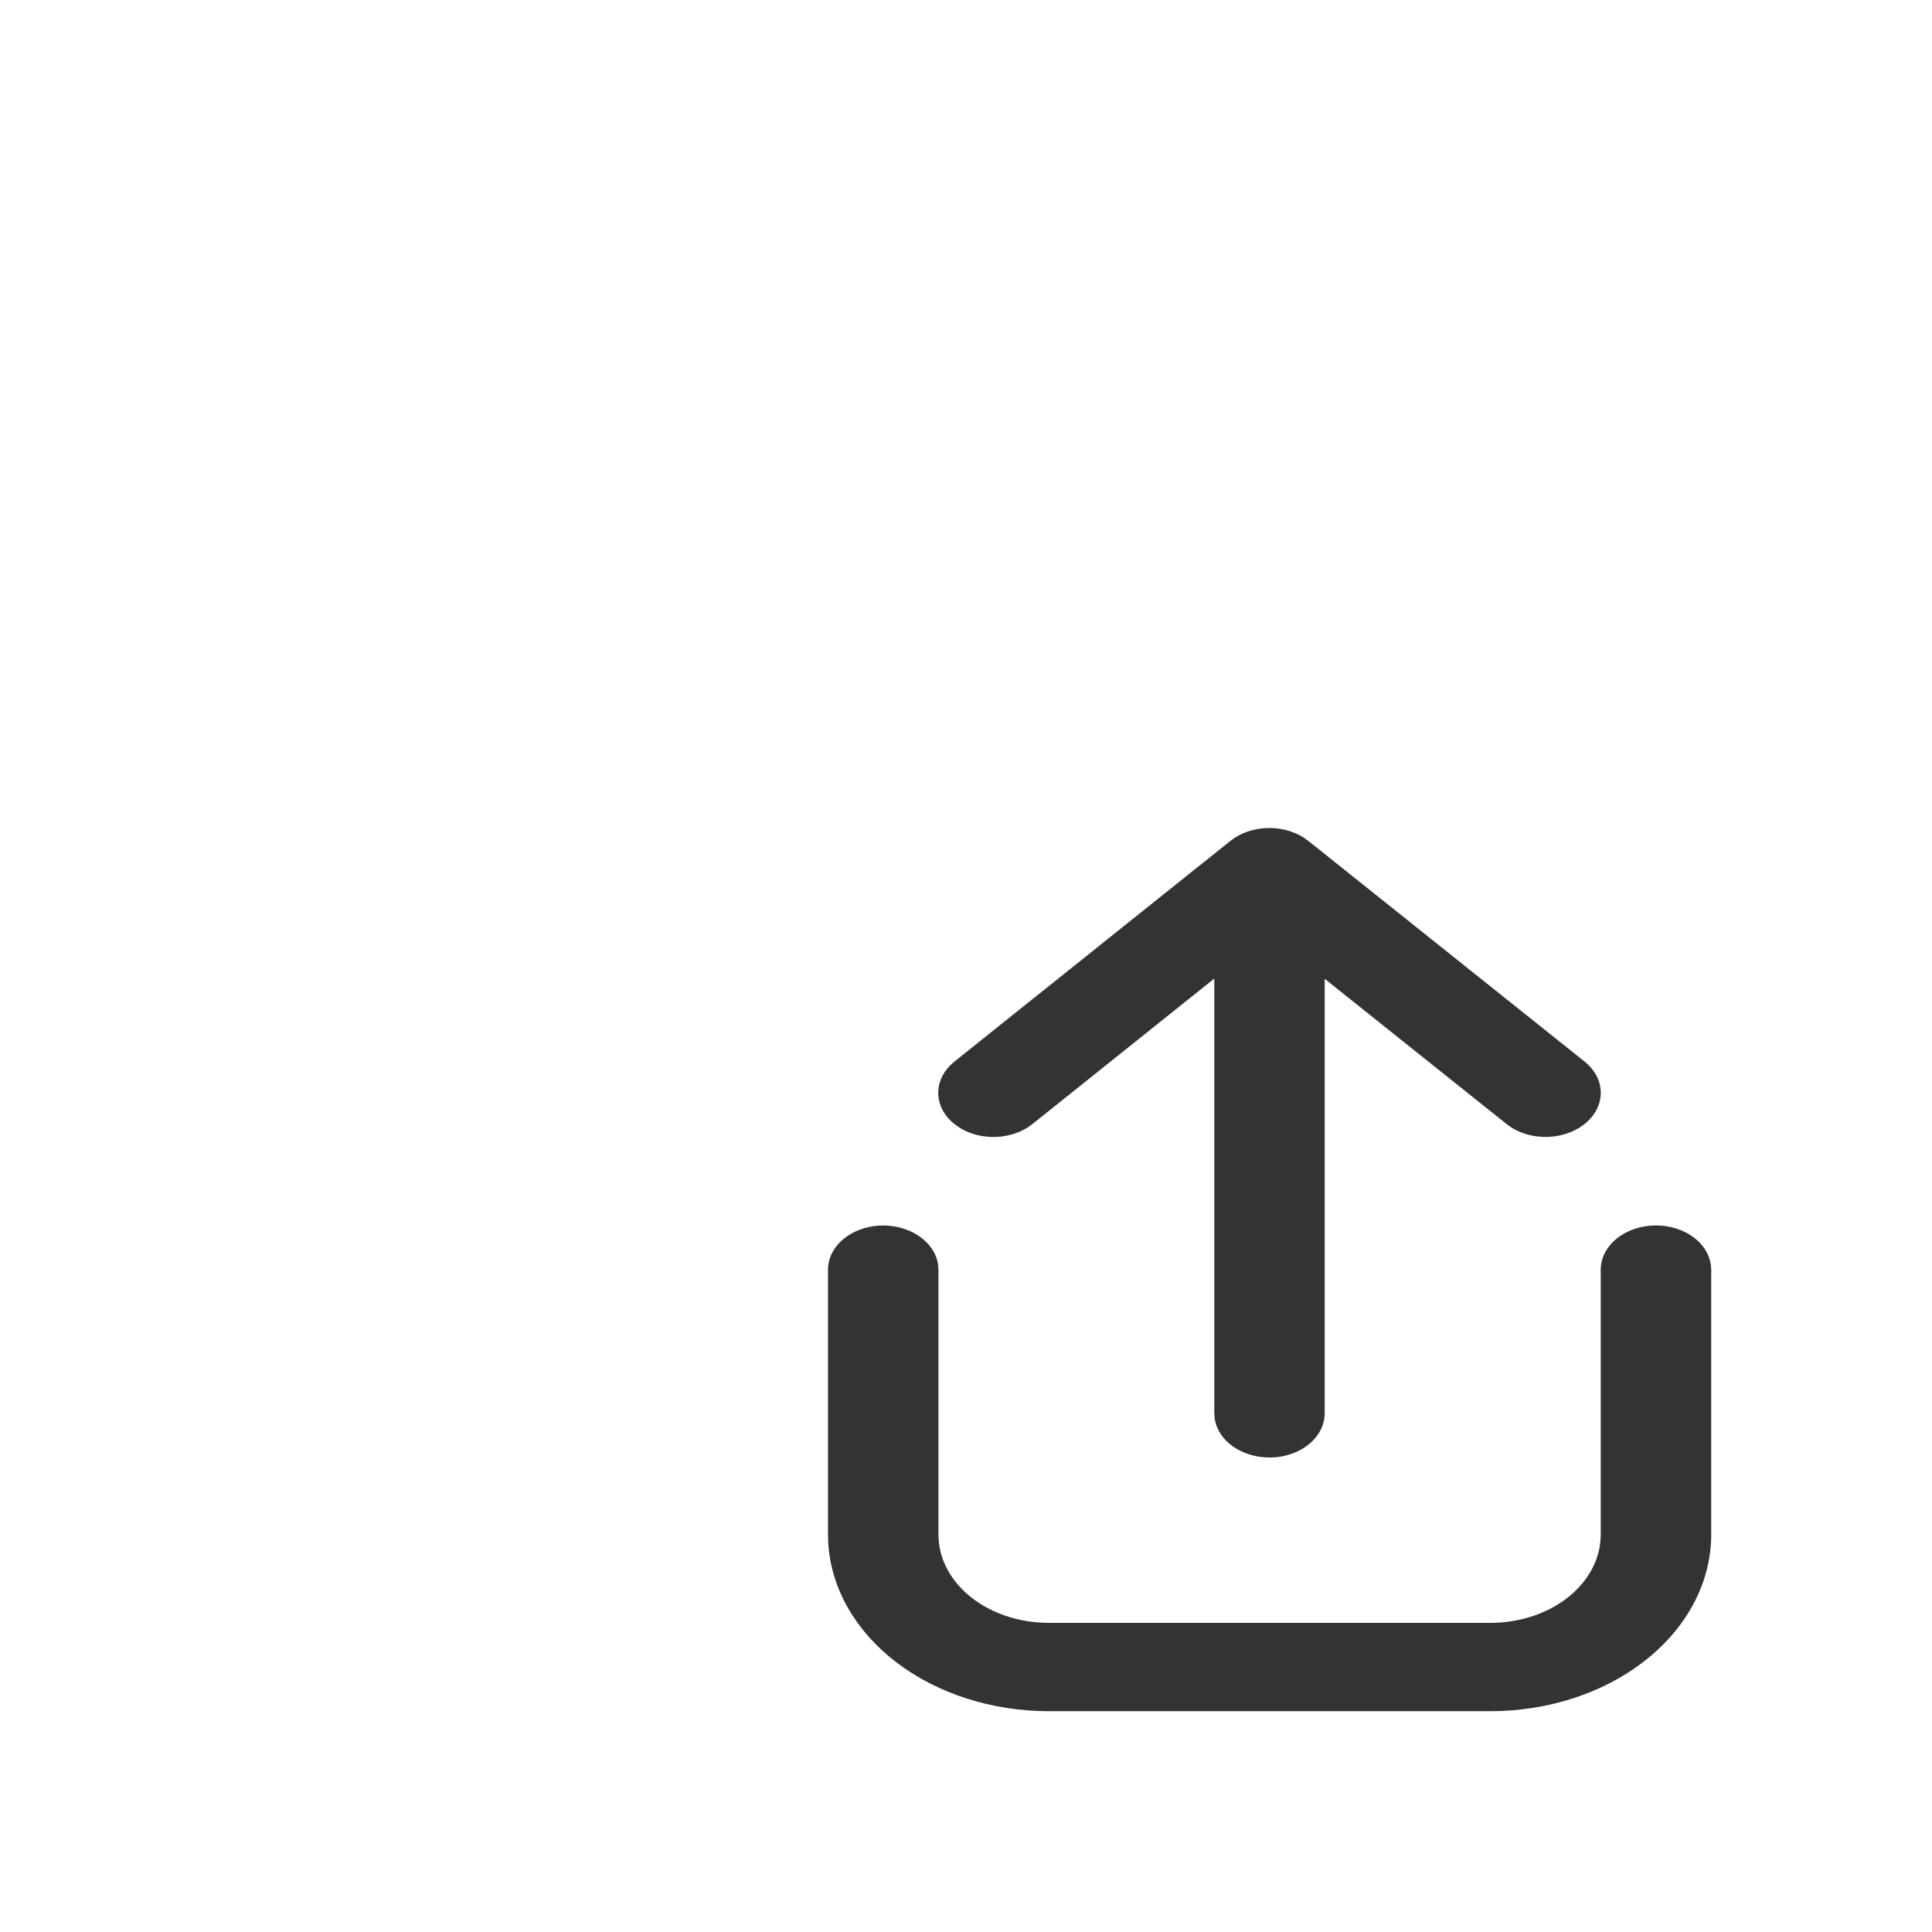
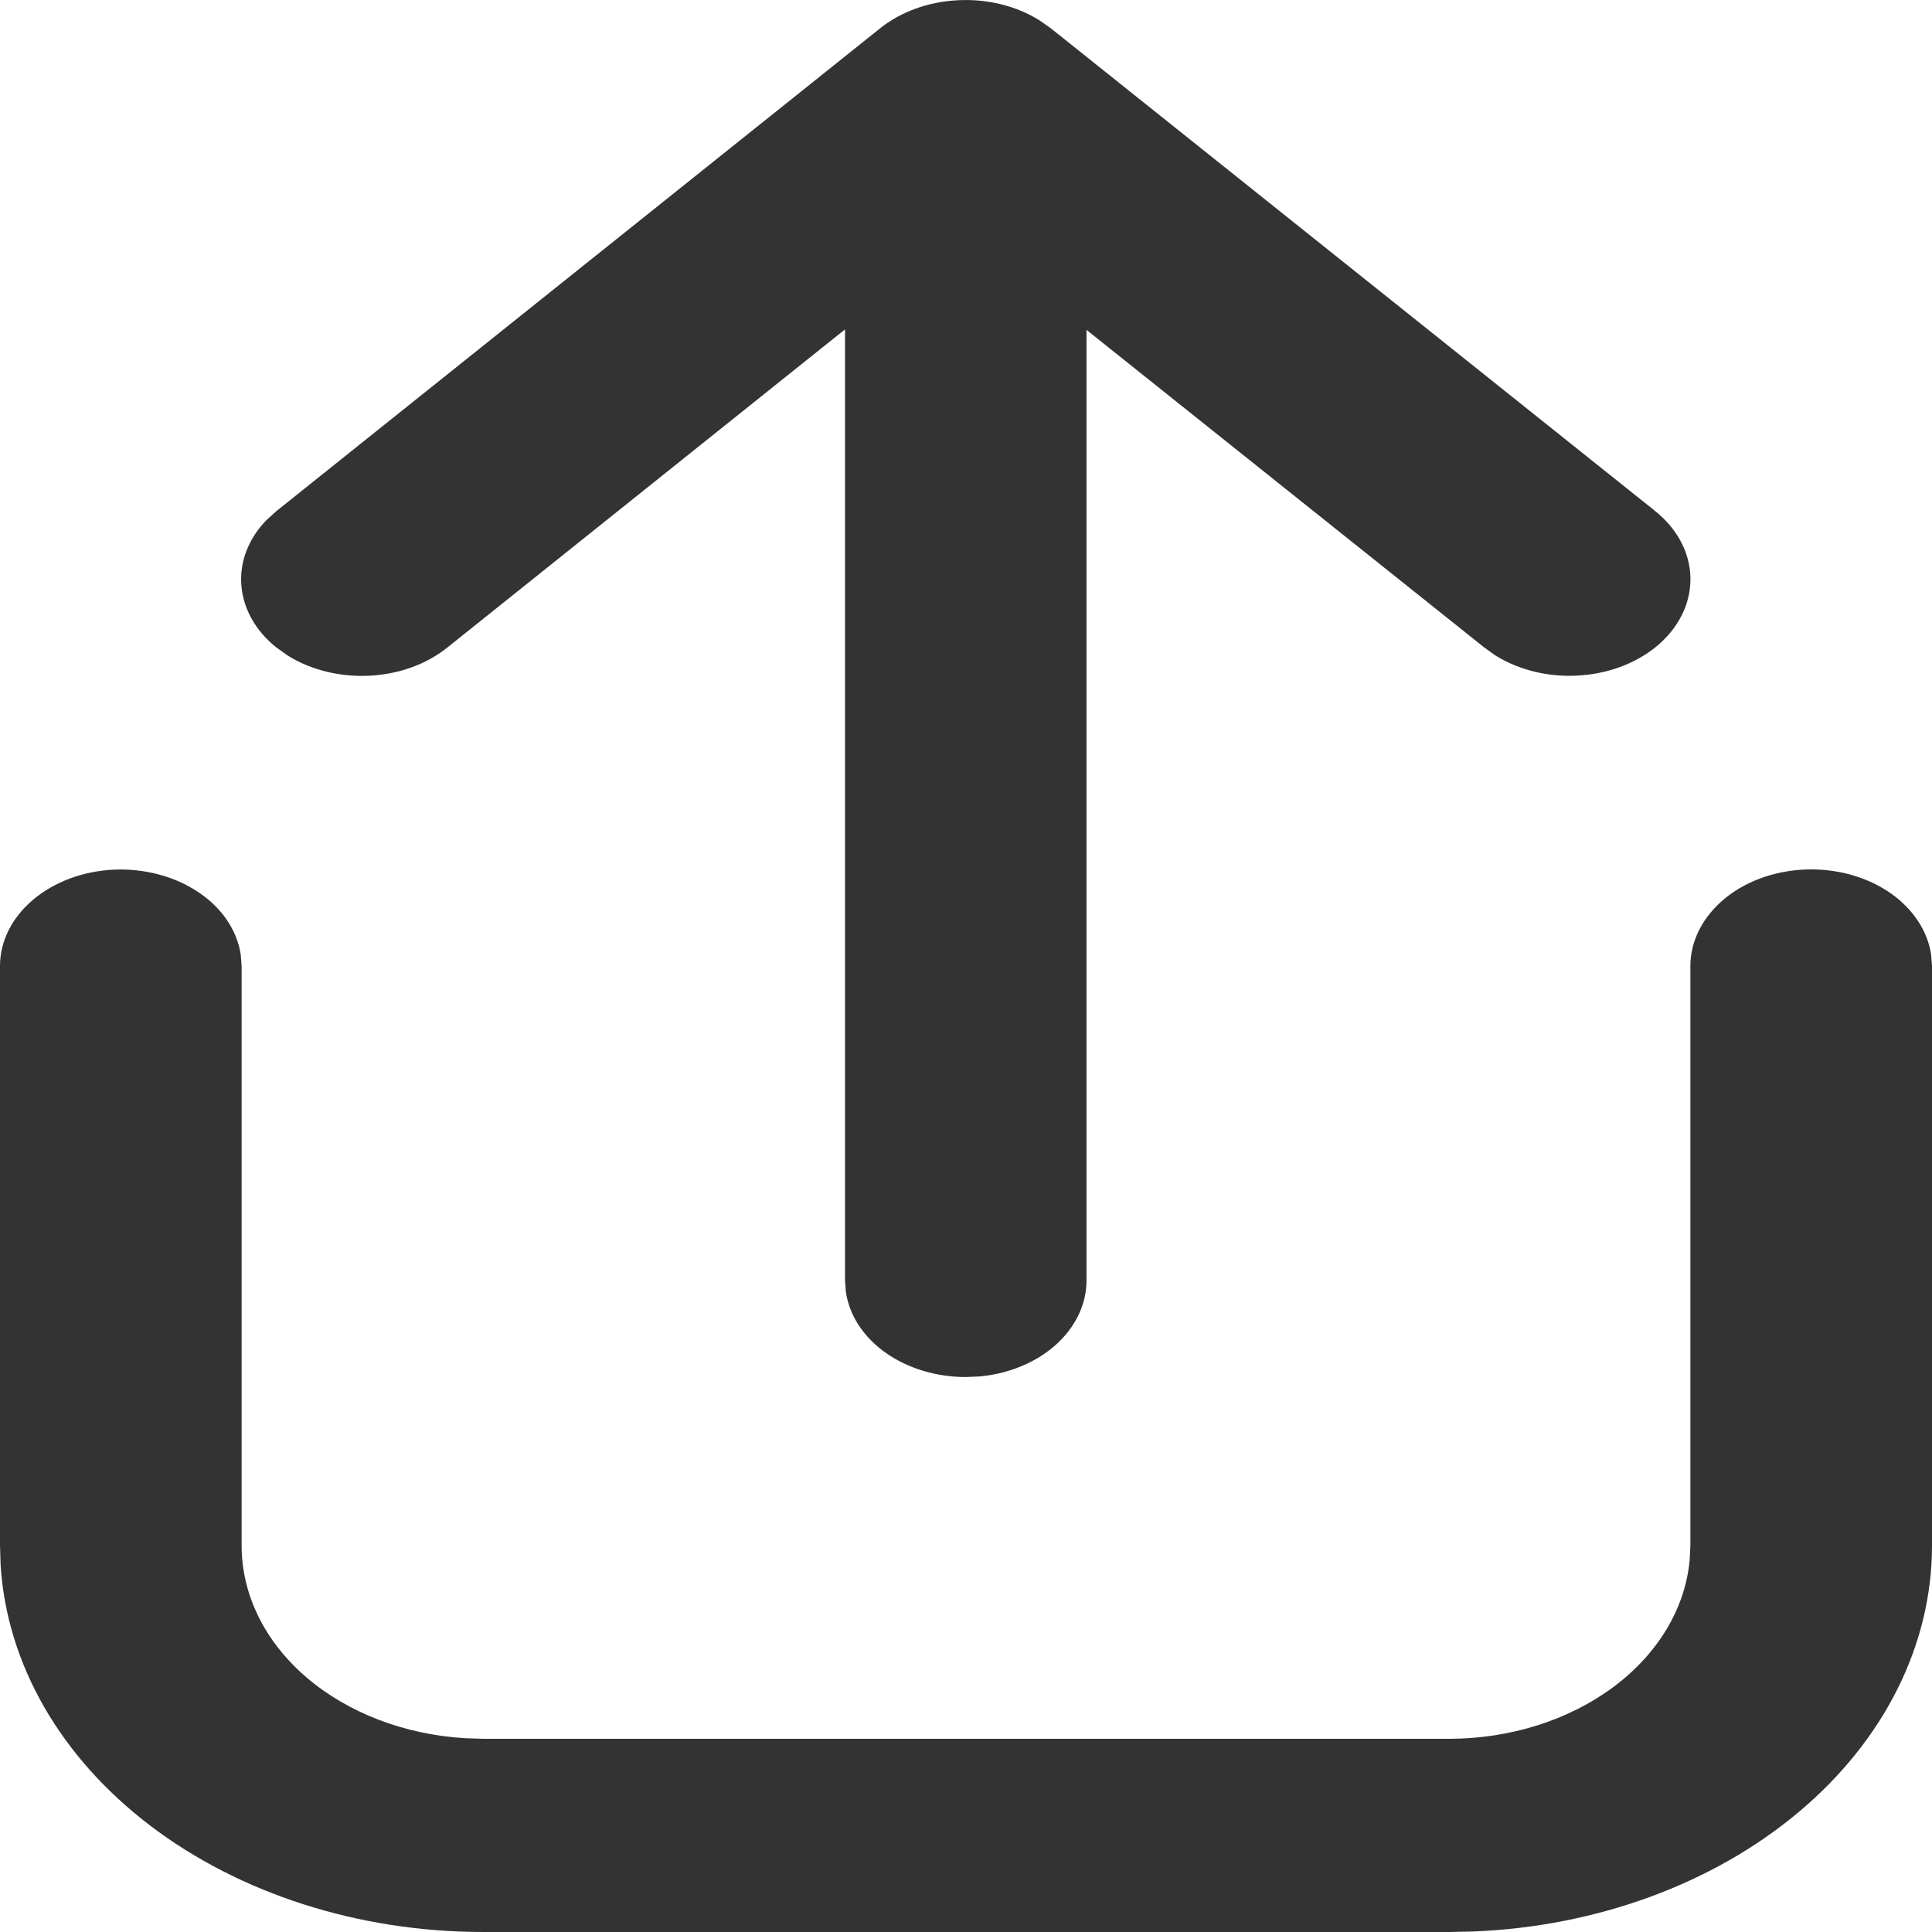
- <svg xmlns="http://www.w3.org/2000/svg" width="30" height="30" viewBox="-15 -15 35 35" fill="none">
+ <svg xmlns="http://www.w3.org/2000/svg" width="16" height="16" viewBox="0 0 16 16" fill="none">
  <path d="M15 7.2C15.245 7.2 15.481 7.272 15.664 7.402C15.847 7.533 15.964 7.712 15.993 7.907L16 8V12.8C16 13.621 15.605 14.411 14.898 15.005C14.191 15.6 13.224 15.955 12.199 15.996L11.999 16H4.001C2.974 16 1.987 15.684 1.244 15.119C0.5 14.553 0.056 13.78 0.005 12.96L0 12.8V8C0 7.796 0.098 7.6 0.273 7.452C0.448 7.304 0.687 7.214 0.942 7.202C1.196 7.191 1.447 7.257 1.642 7.388C1.838 7.518 1.963 7.704 1.994 7.907L2.001 8V12.8C2.001 13.204 2.191 13.592 2.534 13.888C2.878 14.184 3.348 14.365 3.851 14.395L4.001 14.4H11.999C12.504 14.4 12.989 14.247 13.359 13.973C13.729 13.698 13.956 13.322 13.993 12.92L13.999 12.8V8C13.999 7.788 14.105 7.585 14.293 7.434C14.48 7.284 14.735 7.2 15 7.2ZM2.29 4.232L7.288 0.235C7.46 0.097 7.689 0.014 7.932 0.002C8.175 -0.011 8.416 0.048 8.608 0.168L8.702 0.234L13.706 4.231C13.886 4.375 13.991 4.568 13.999 4.772C14.007 4.975 13.918 5.173 13.75 5.326C13.582 5.478 13.347 5.574 13.094 5.593C12.841 5.613 12.588 5.554 12.387 5.43L12.293 5.363L8.998 2.732V10.604C8.998 10.8 8.908 10.989 8.745 11.136C8.583 11.282 8.358 11.376 8.115 11.399L7.998 11.404C7.753 11.404 7.517 11.332 7.333 11.202C7.15 11.072 7.033 10.892 7.005 10.698L6.998 10.604V2.728L3.704 5.363C3.532 5.501 3.303 5.584 3.059 5.596C2.816 5.608 2.576 5.549 2.384 5.43L2.29 5.363C2.117 5.226 2.014 5.042 1.999 4.848C1.983 4.654 2.057 4.461 2.207 4.307L2.29 4.232L7.288 0.235L2.291 4.231L2.29 4.232Z" fill="#333333" />
</svg>
